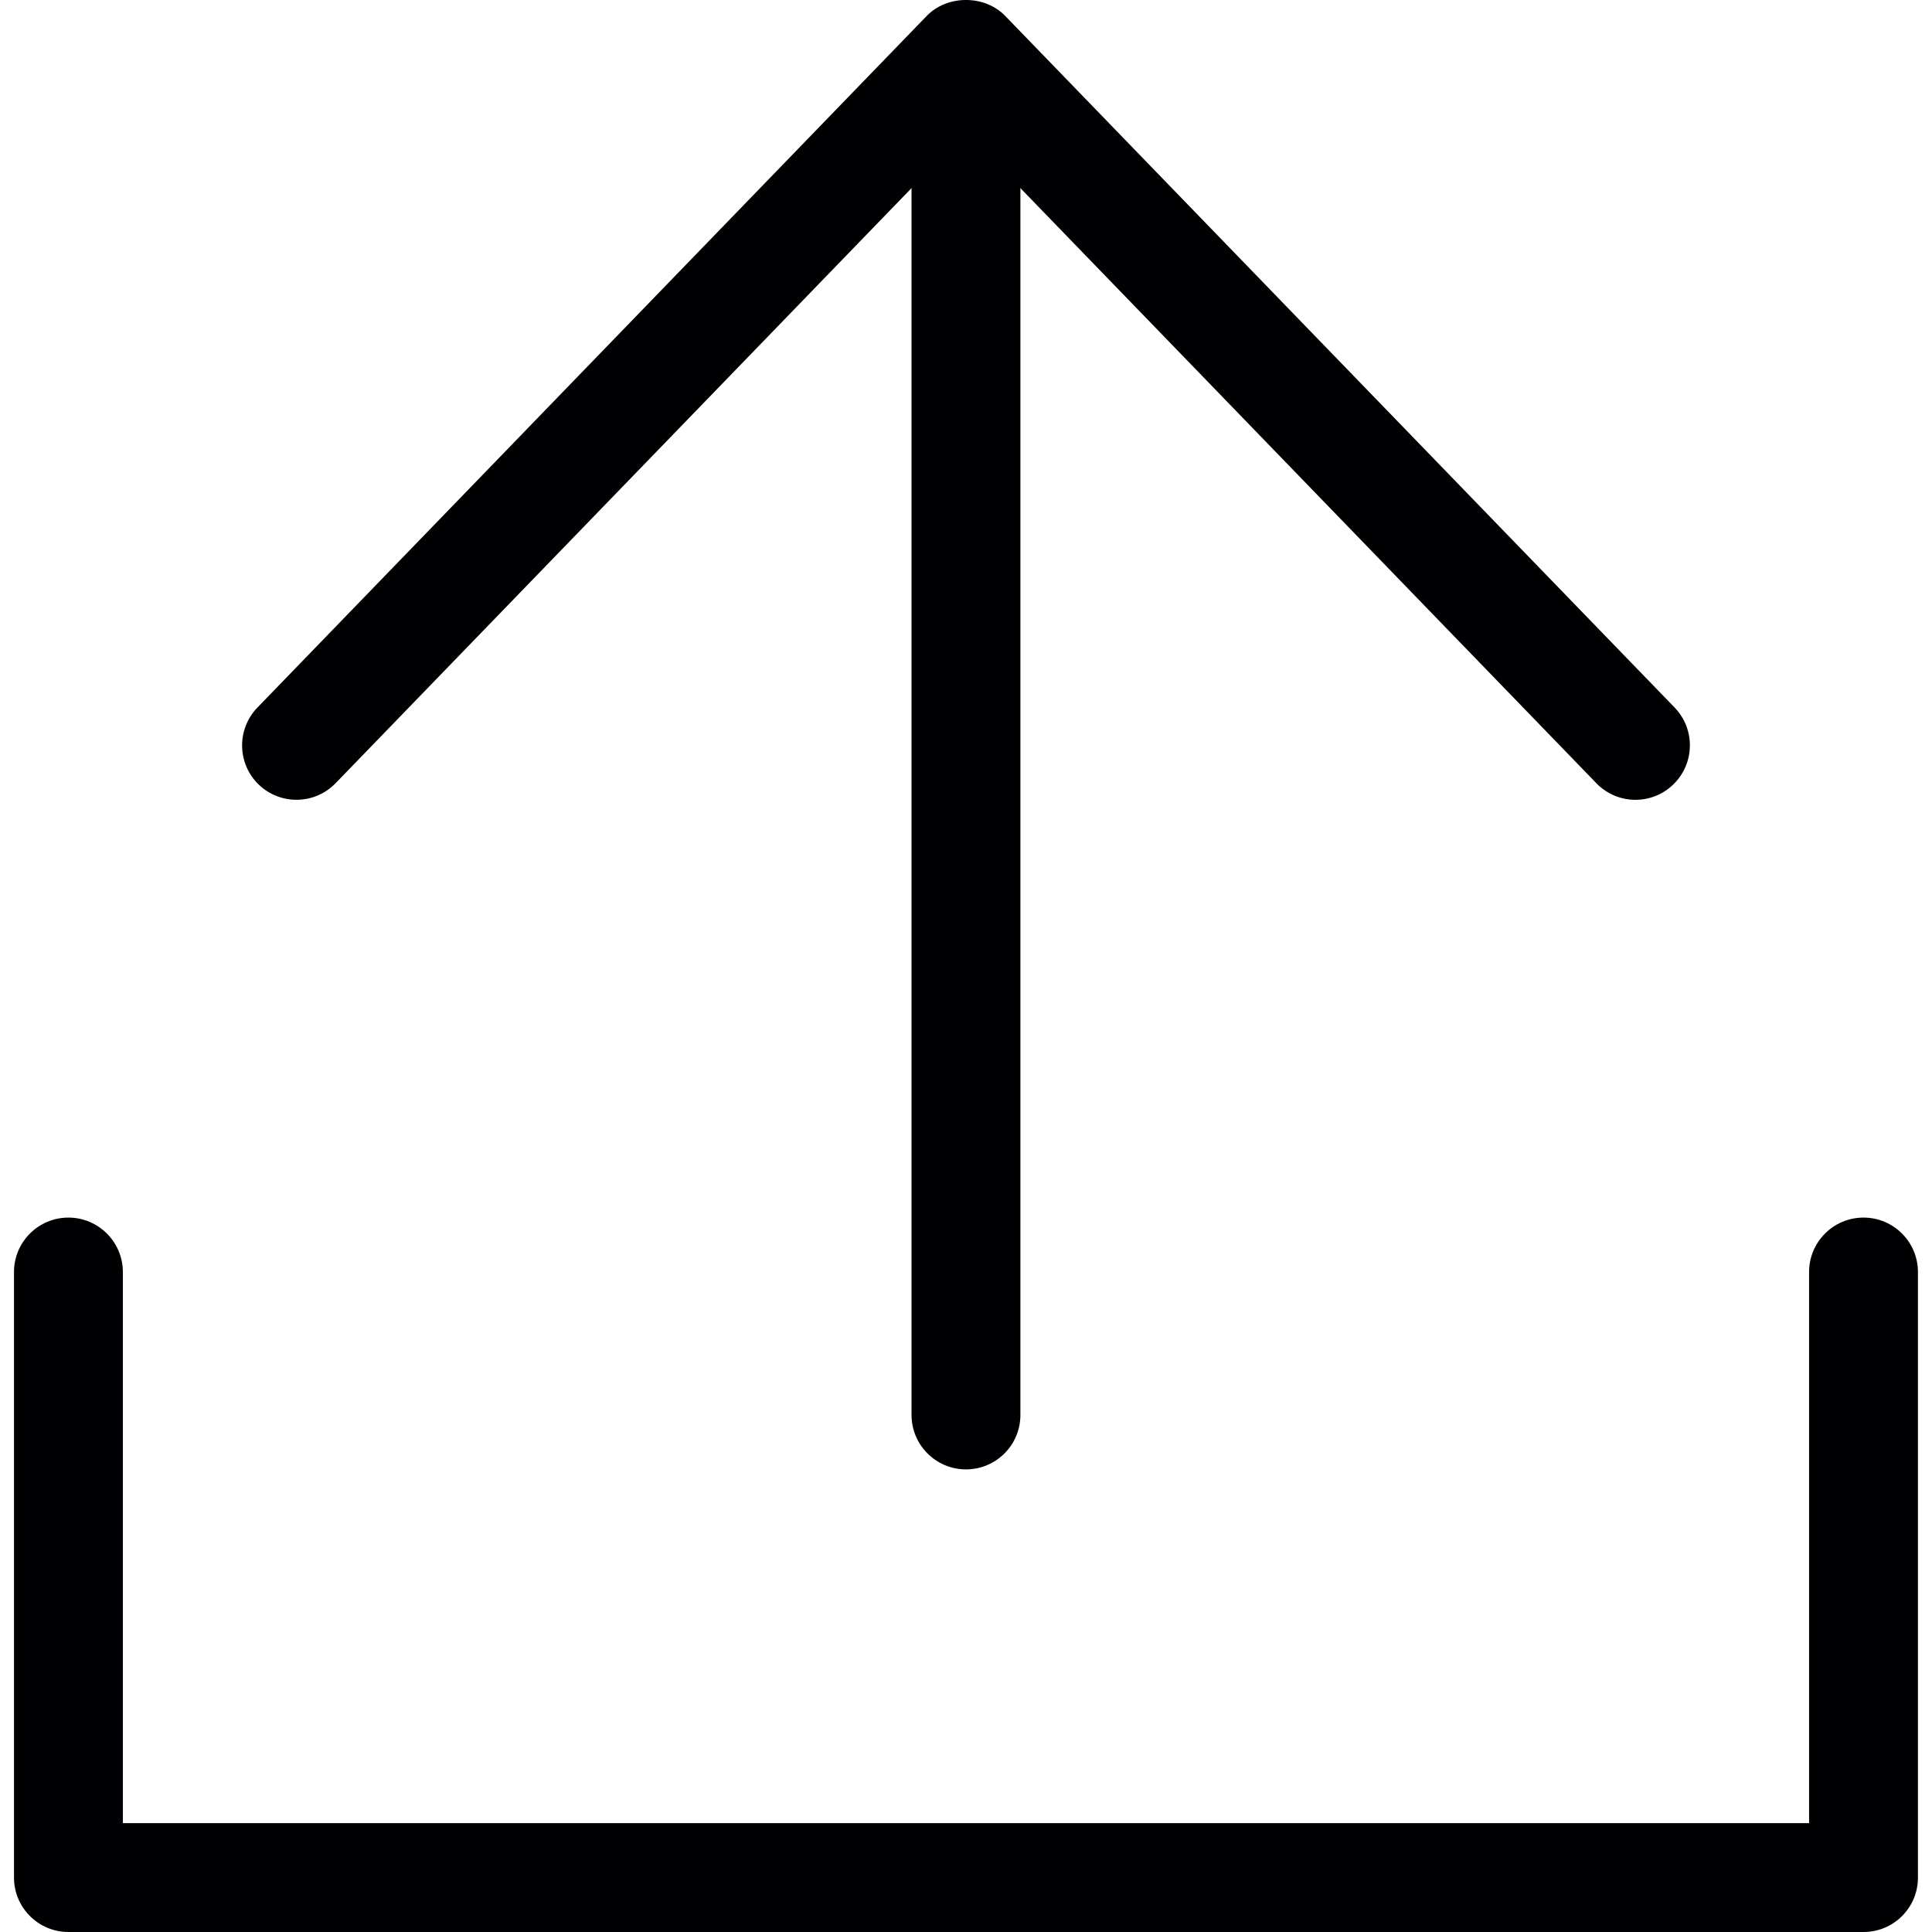
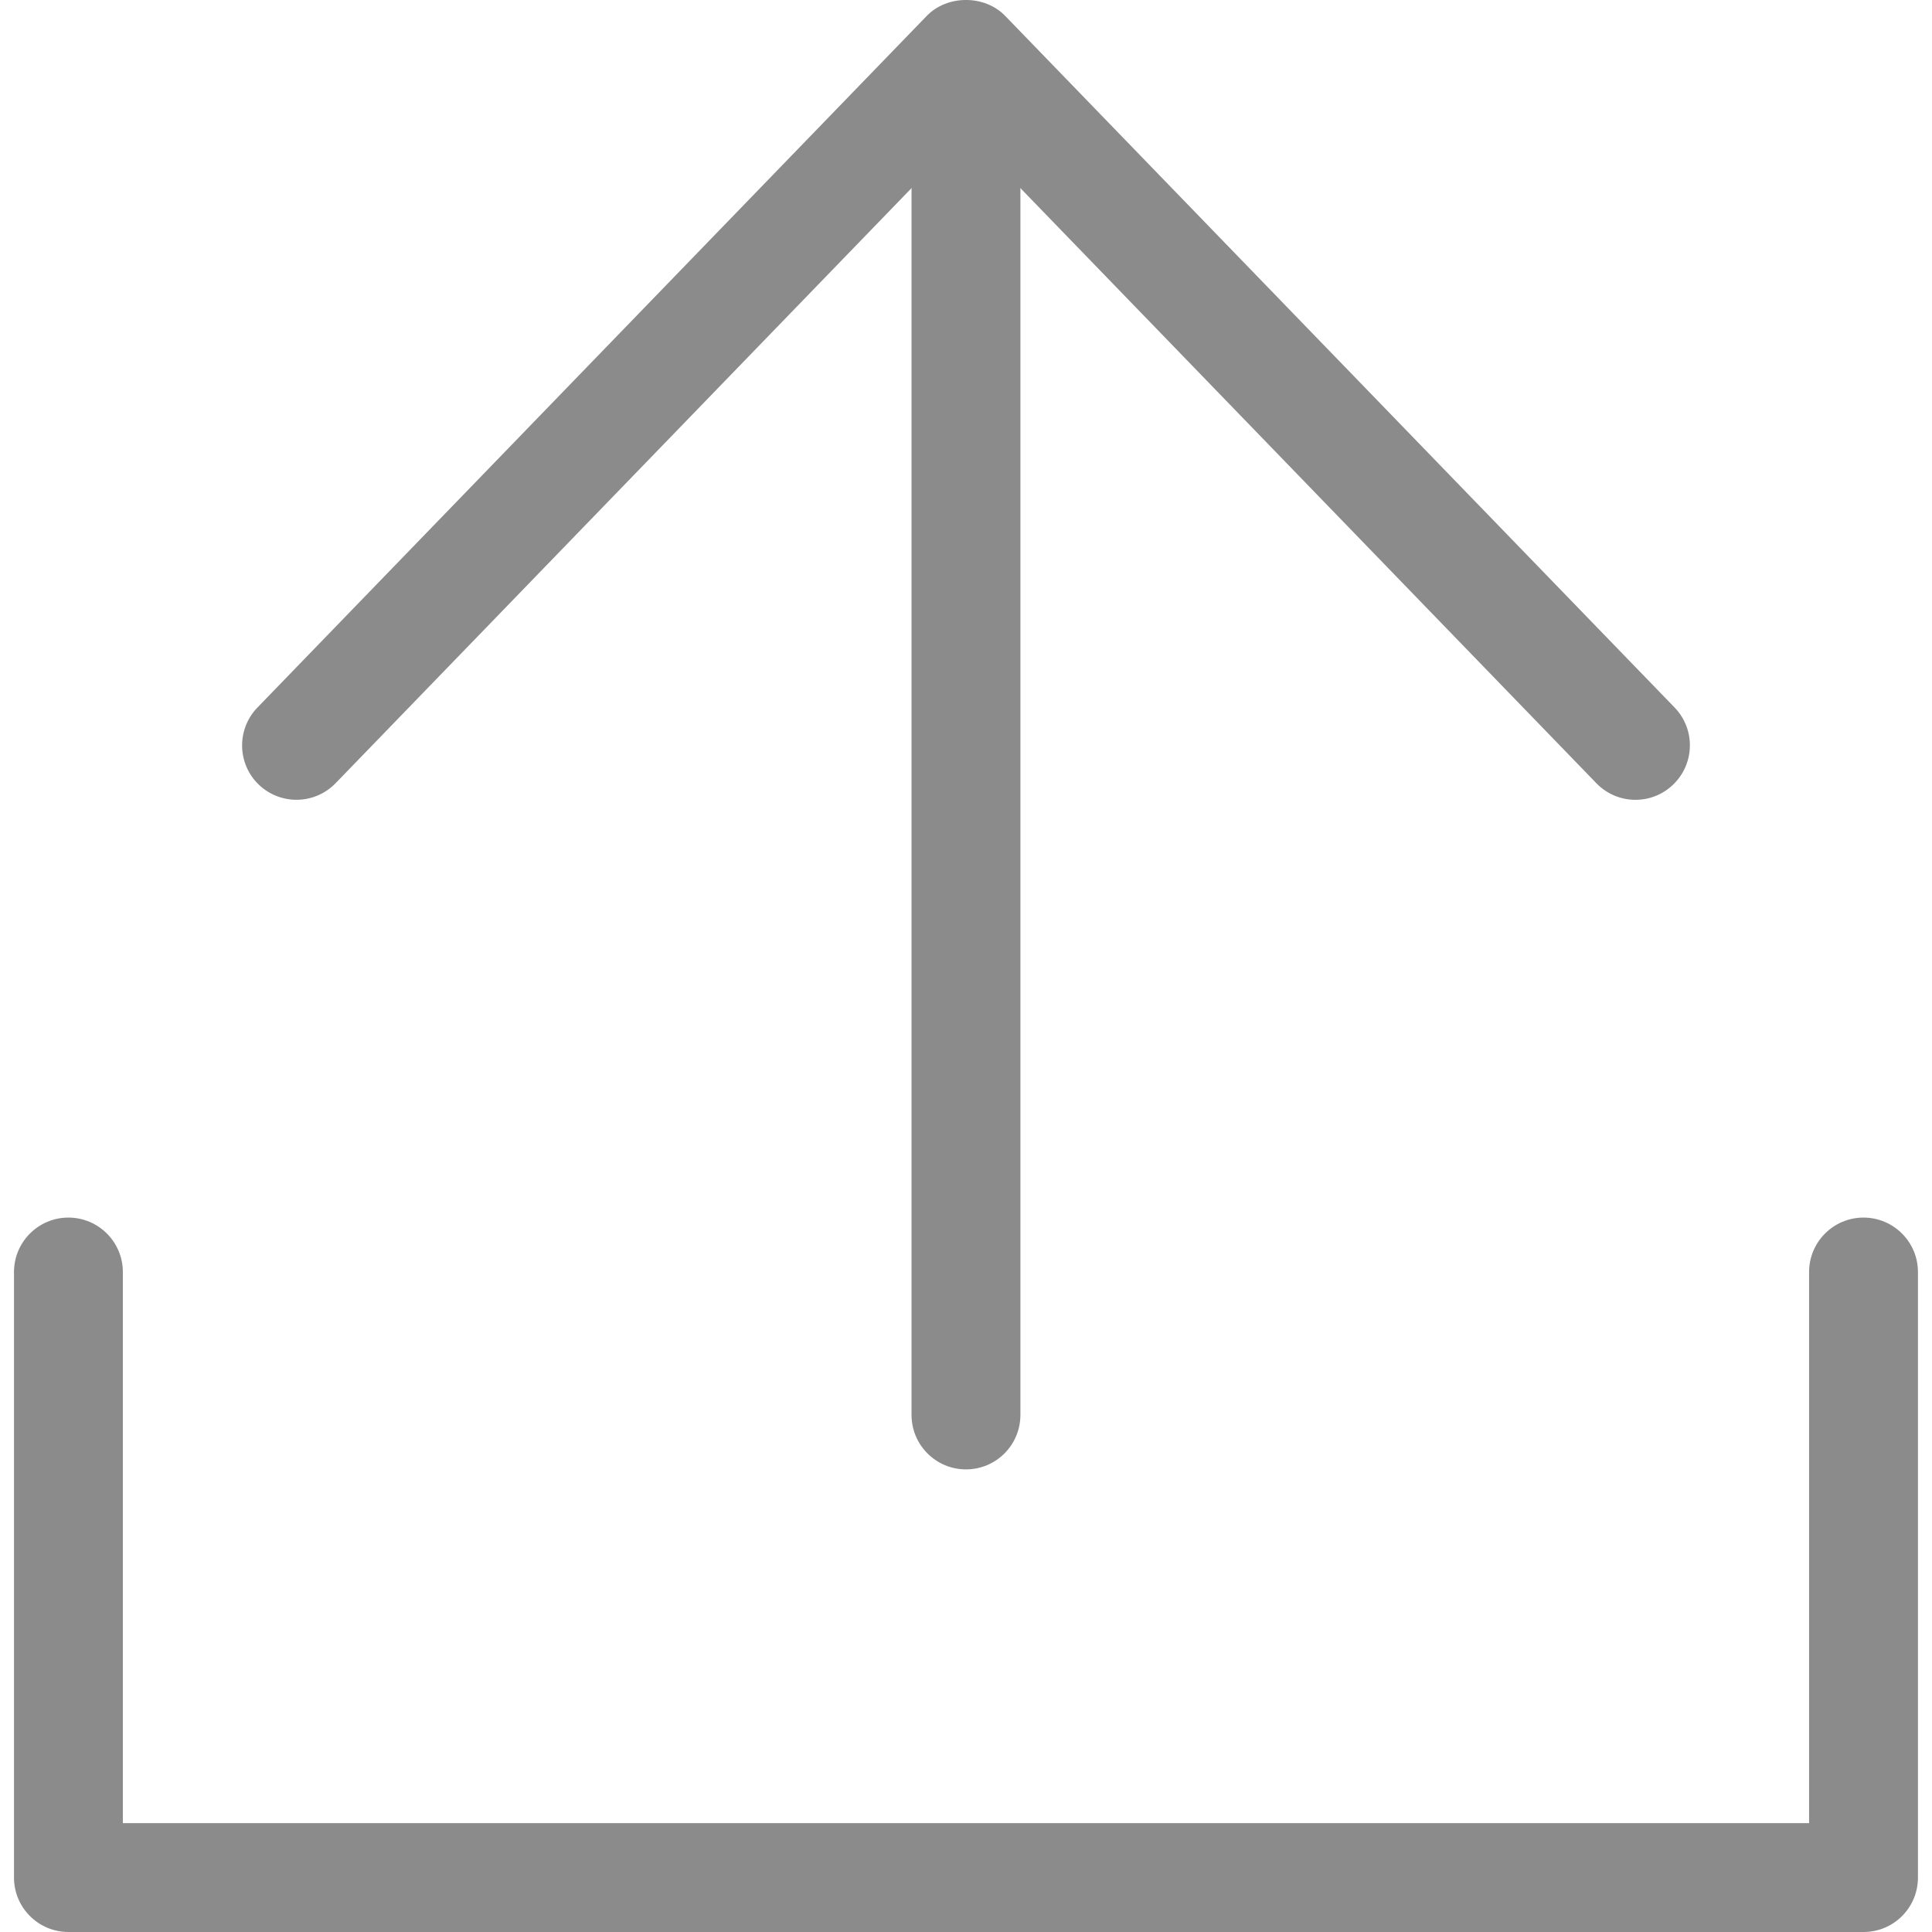
<svg xmlns="http://www.w3.org/2000/svg" version="1.1" id="Capa_1" x="0px" y="0px" viewBox="0 0 31.059 31.059" style="enable-background:new 0 0 31.059 31.059;" xml:space="preserve">
-   <g>
-     <g>
-       <path style="fill:#010002;" d="M29.959,31.059H1.1c-0.483,0-0.875-0.392-0.875-0.875v-9.735c0-0.483,0.392-0.875,0.875-0.875    c0.482,0,0.875,0.392,0.875,0.875v8.86h27.108v-8.86c0-0.483,0.392-0.875,0.875-0.875s0.875,0.392,0.875,0.875v9.735    C30.834,30.667,30.442,31.059,29.959,31.059z" />
-     </g>
-     <g>
-       <g>
-         <path style="fill:#010002;" d="M15.529,23.622c-0.483,0-0.875-0.392-0.875-0.875V1.22c0-0.482,0.392-0.875,0.875-0.875     c0.483,0,0.875,0.393,0.875,0.875v21.527C16.404,23.231,16.012,23.622,15.529,23.622z" />
-       </g>
-       <g>
-         <path style="fill:#010002;" d="M26.292,12.858c-0.229,0-0.457-0.089-0.629-0.267L15.529,2.12L5.395,12.591     c-0.336,0.347-0.889,0.356-1.237,0.021c-0.347-0.336-0.355-0.89-0.02-1.237L14.9,0.254c0.33-0.339,0.928-0.339,1.258,0     l10.763,11.12c0.336,0.348,0.326,0.901-0.021,1.237C26.73,12.776,26.511,12.858,26.292,12.858z" />
-       </g>
-     </g>
-   </g>
-   <g>
- </g>
-   <g>
- </g>
-   <g>
- </g>
-   <g>
- </g>
-   <g>
- </g>
-   <g>
- </g>
-   <g>
- </g>
-   <g>
- </g>
-   <g>
- </g>
-   <g>
- </g>
-   <g>
- </g>
-   <g>
- </g>
-   <g>
- </g>
-   <g>
- </g>
-   <g>
- </g>
+   <style type="text/css">
+ 		.st0{fill:#8b8b8b;}
+ 	</style>
+   <path class="st0" d="M29.959,31.059H1.1c-0.483,0-0.875-0.392-0.875-0.875v-9.735c0-0.483,0.392-0.875,0.875-0.875c0.482,0,0.875,0.392,0.875,0.875v8.86h27.108v-8.86c0-0.483,0.392-0.875,0.875-0.875s0.875,0.392,0.875,0.875v9.735C30.834,30.667,30.442,31.059,29.959,31.059z" />
+   <path class="st0" d="M15.529,23.622c-0.483,0-0.875-0.392-0.875-0.875V1.22c0-0.482,0.392-0.875,0.875-0.875c0.483,0,0.875,0.393,0.875,0.875v21.527C16.404,23.231,16.012,23.622,15.529,23.622z" />
+   <path class="st0" d="M26.292,12.858c-0.229,0-0.457-0.089-0.629-0.267L15.529,2.12L5.395,12.591c-0.336,0.347-0.889,0.356-1.237,0.021c-0.347-0.336-0.355-0.89-0.02-1.237L14.9,0.254c0.33-0.339,0.928-0.339,1.258,0l10.763,11.12c0.336,0.348,0.326,0.901-0.021,1.237C26.73,12.776,26.511,12.858,26.292,12.858z" />
</svg>
